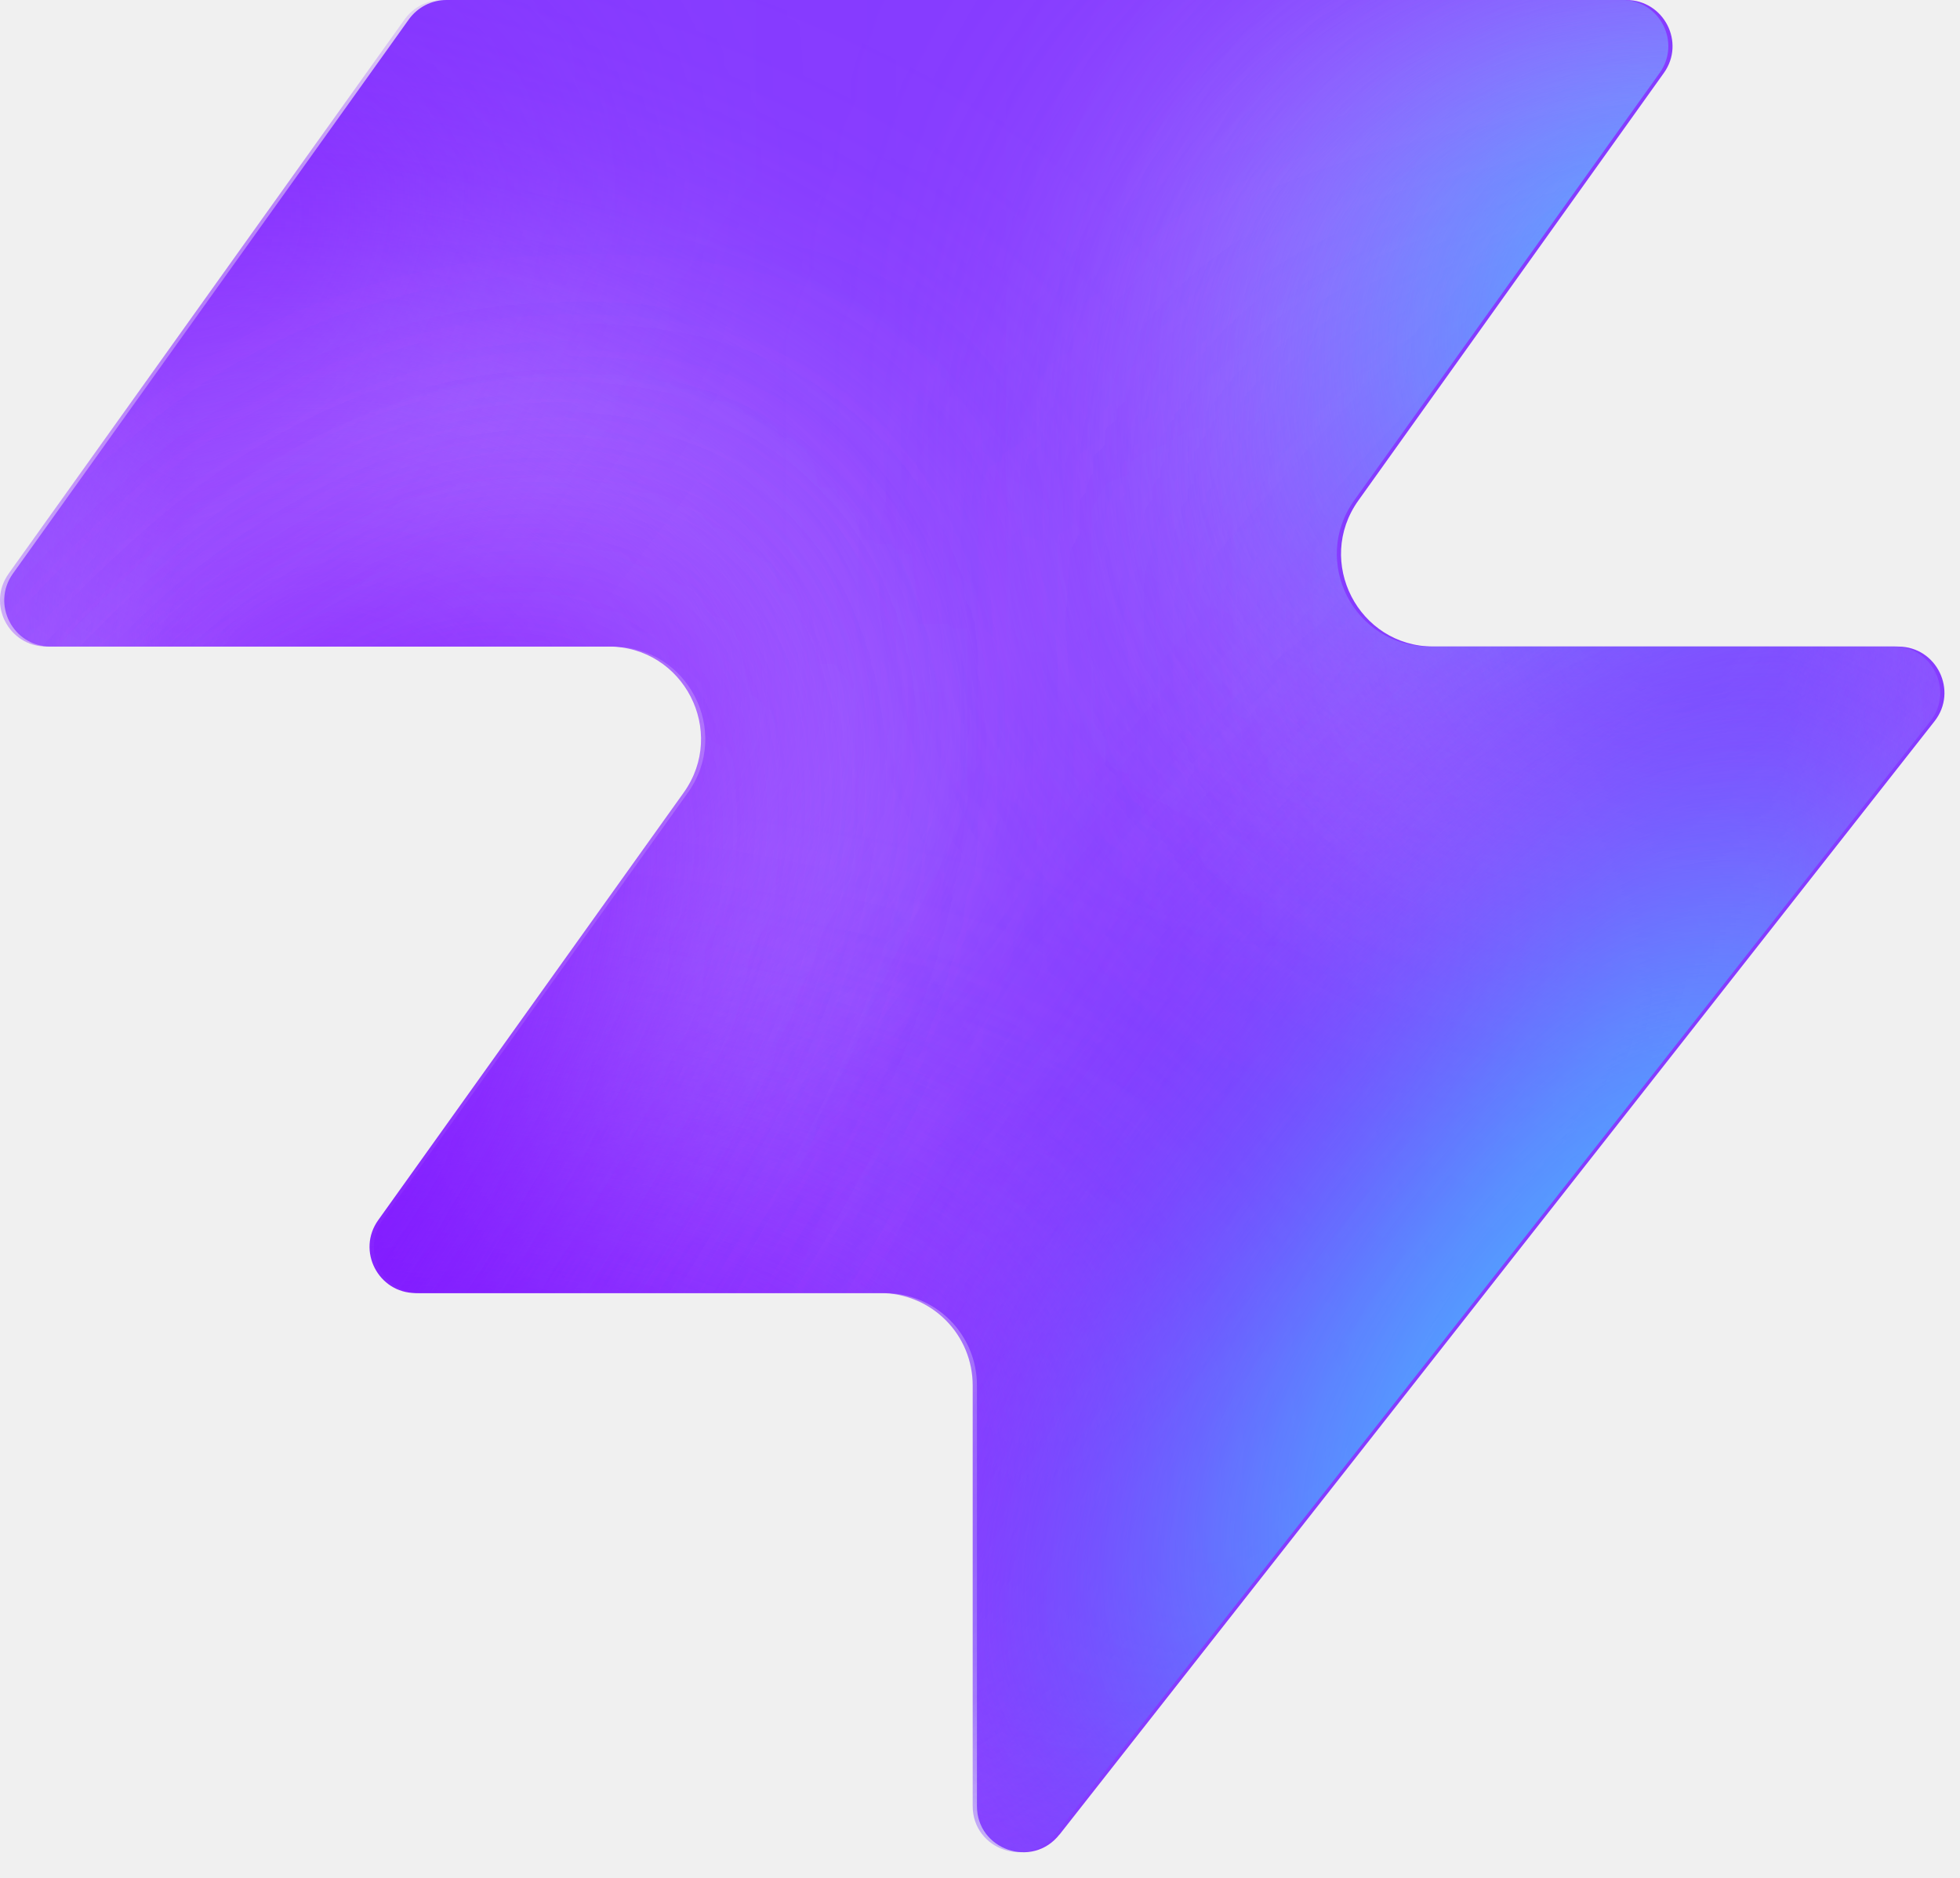
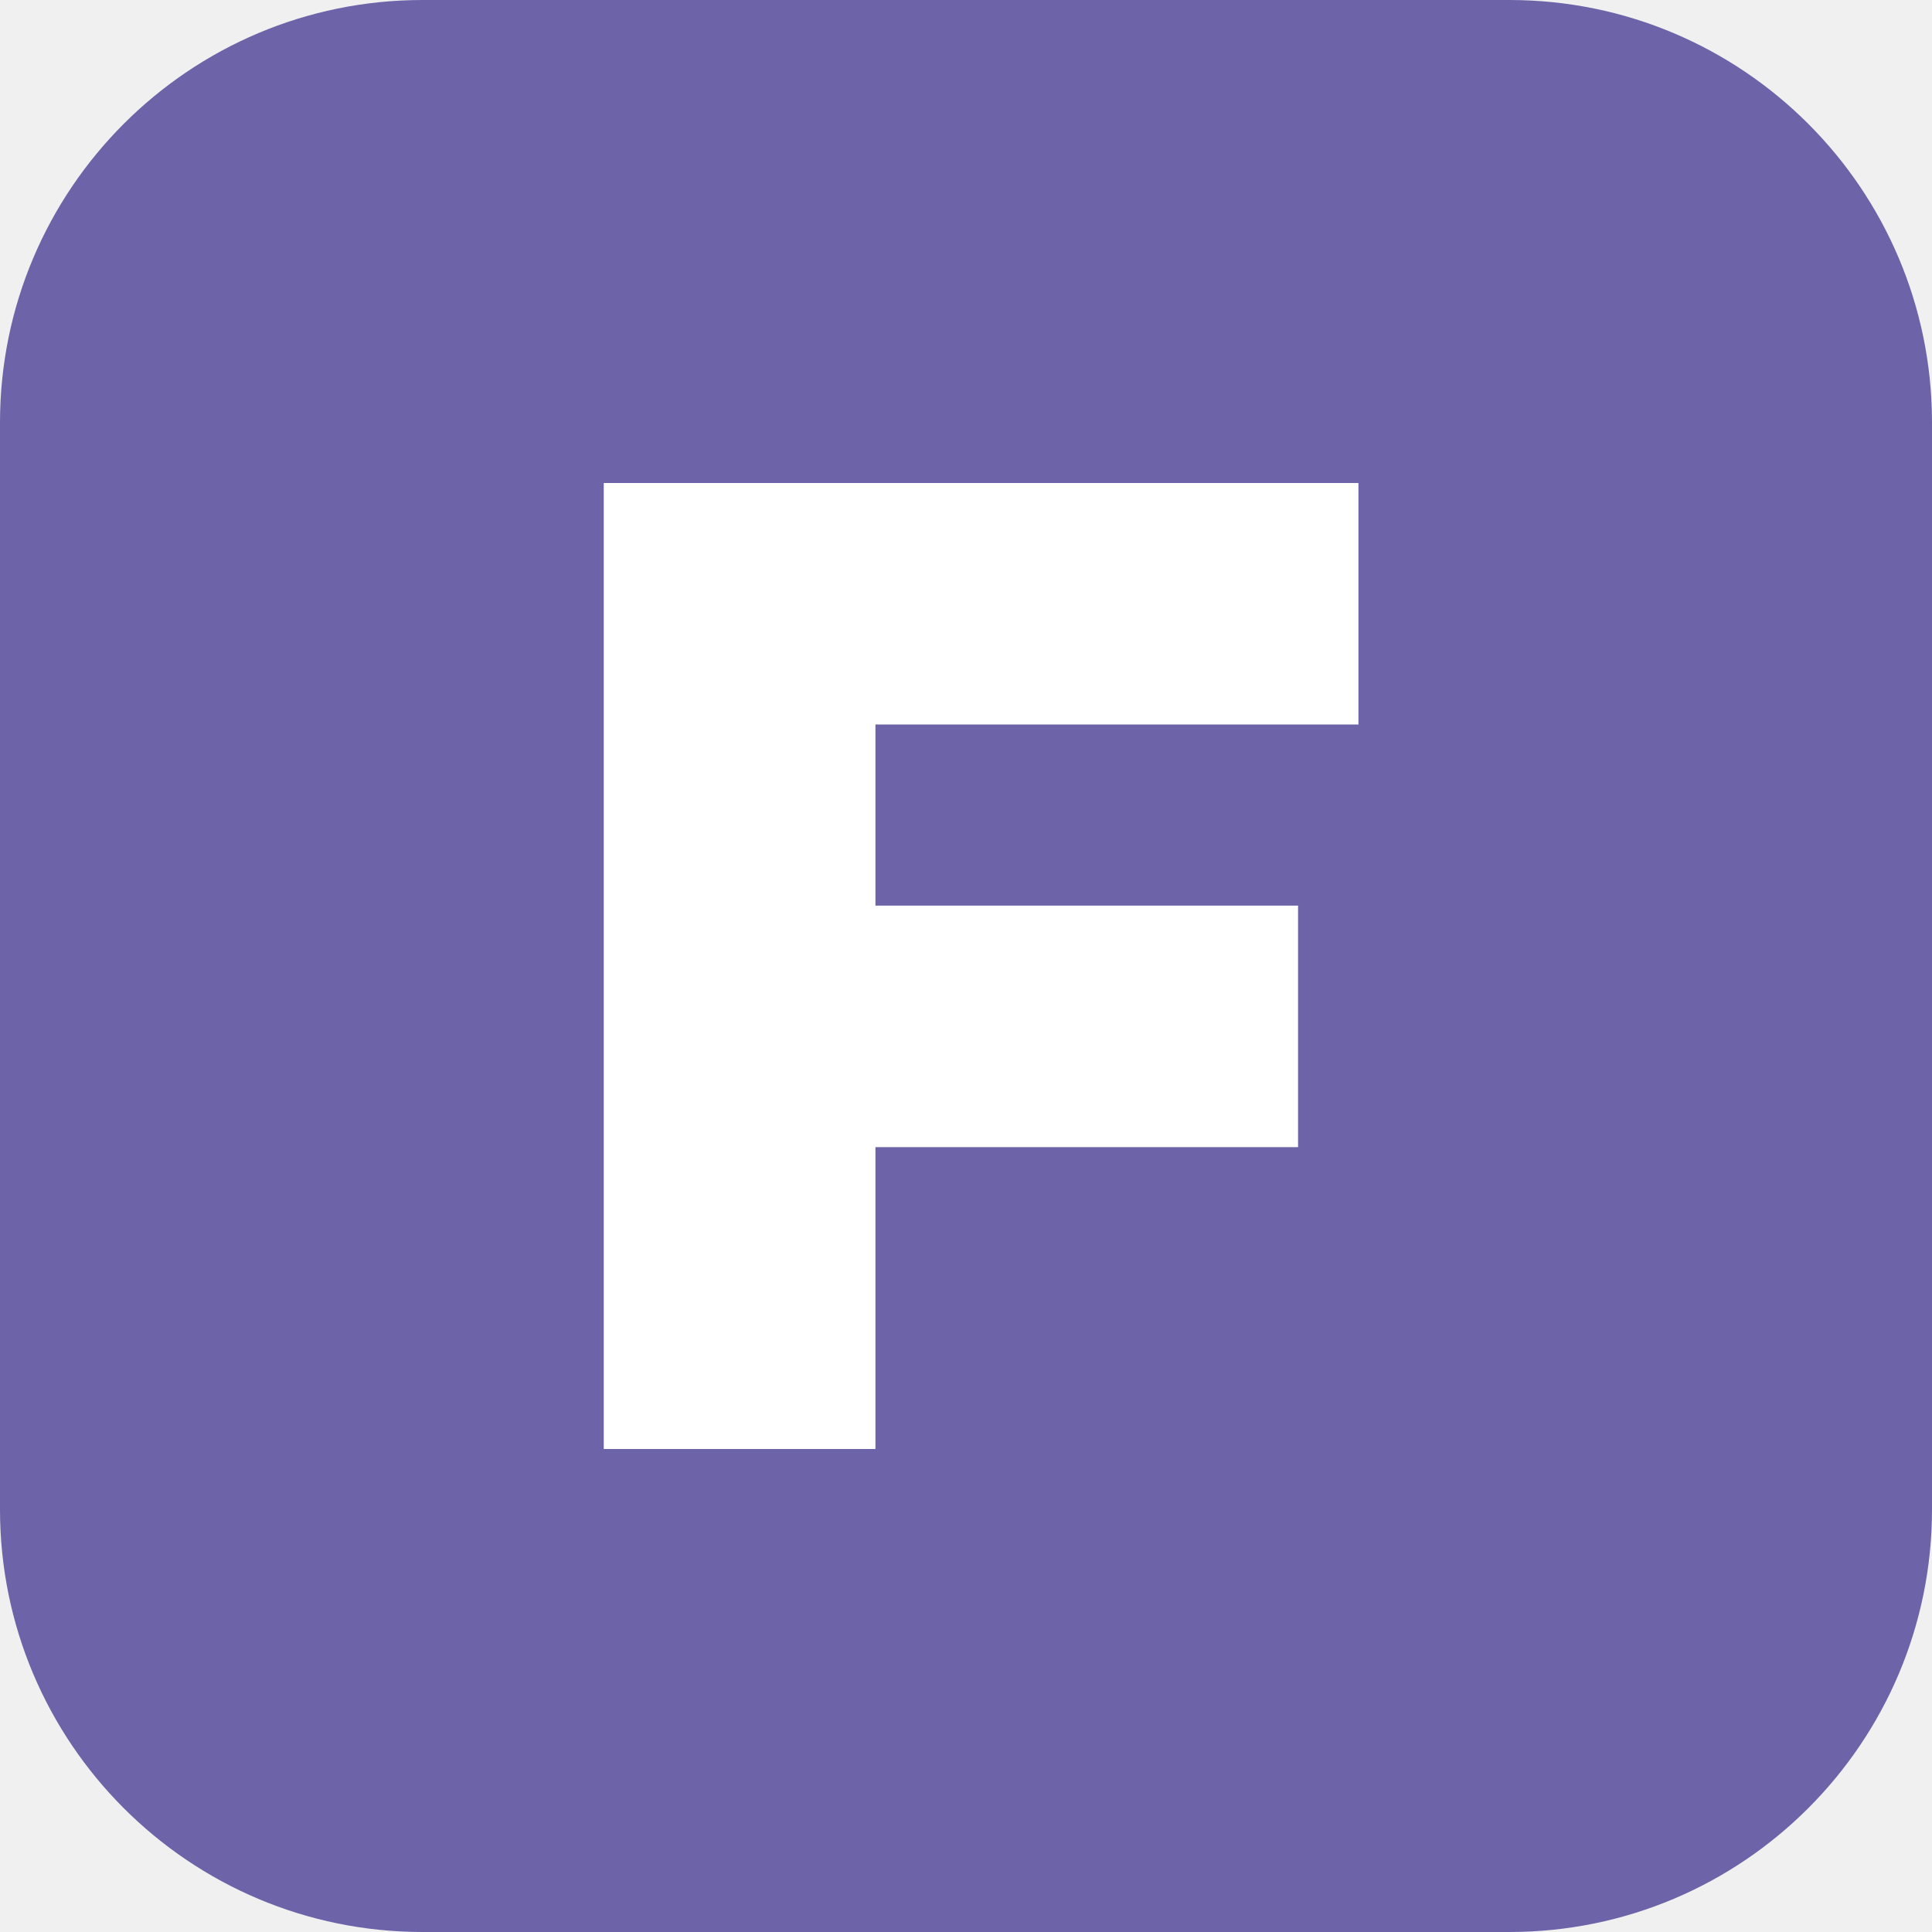
- <svg xmlns="http://www.w3.org/2000/svg" width="48" height="46" fill="none" viewBox="0 0 48 46">
-   <path fill="#863bff" d="M25.946 44.938c-.664.845-2.021.375-2.021-.698V33.937a2.26 2.26 0 0 0-2.262-2.262H10.287c-.92 0-1.456-1.04-.92-1.788l7.48-10.471c1.07-1.497 0-3.578-1.842-3.578H1.237c-.92 0-1.456-1.04-.92-1.788L10.013.474c.214-.297.556-.474.92-.474h28.894c.92 0 1.456 1.04.92 1.788l-7.48 10.471c-1.07 1.498 0 3.579 1.842 3.579h11.377c.943 0 1.473 1.088.89 1.83L25.947 44.94z" style="fill:#863bff;fill:color(display-p3 .525 .23 1);fill-opacity:1" />
-   <mask id="a" width="48" height="46" x="0" y="0" maskUnits="userSpaceOnUse" style="mask-type:alpha">
-     <path fill="#000" d="M25.842 44.938c-.664.844-2.021.375-2.021-.698V33.937a2.26 2.26 0 0 0-2.262-2.262H10.183c-.92 0-1.456-1.04-.92-1.788l7.48-10.471c1.07-1.498 0-3.579-1.842-3.579H1.133c-.92 0-1.456-1.04-.92-1.787L9.91.473c.214-.297.556-.474.92-.474h28.894c.92 0 1.456 1.04.92 1.788l-7.48 10.471c-1.07 1.498 0 3.578 1.842 3.578h11.377c.943 0 1.473 1.088.89 1.832L25.843 44.94z" style="fill:#000;fill-opacity:1" />
-   </mask>
-   <g mask="url(#a)">
-     <g filter="url(#b)">
-       <ellipse cx="5.508" cy="14.704" fill="#ede6ff" rx="5.508" ry="14.704" style="fill:#ede6ff;fill:color(display-p3 .927 .903 1);fill-opacity:1" transform="matrix(.00324 1 1 -.00324 -4.47 31.516)" />
-     </g>
-     <g filter="url(#c)">
-       <ellipse cx="10.399" cy="29.851" fill="#ede6ff" rx="10.399" ry="29.851" style="fill:#ede6ff;fill:color(display-p3 .927 .903 1);fill-opacity:1" transform="matrix(.00324 1 1 -.00324 -39.328 7.883)" />
-     </g>
-     <g filter="url(#d)">
-       <ellipse cx="5.508" cy="30.487" fill="#7e14ff" rx="5.508" ry="30.487" style="fill:#7e14ff;fill:color(display-p3 .492 .077 1);fill-opacity:1" transform="rotate(89.814 -25.913 -14.639)scale(1 -1)" />
-     </g>
-     <g filter="url(#e)">
-       <ellipse cx="5.508" cy="30.599" fill="#7e14ff" rx="5.508" ry="30.599" style="fill:#7e14ff;fill:color(display-p3 .492 .077 1);fill-opacity:1" transform="rotate(89.814 -32.644 -3.334)scale(1 -1)" />
-     </g>
-     <g filter="url(#f)">
-       <ellipse cx="5.508" cy="30.599" fill="#7e14ff" rx="5.508" ry="30.599" style="fill:#7e14ff;fill:color(display-p3 .492 .077 1);fill-opacity:1" transform="matrix(.00324 1 1 -.00324 -34.34 30.47)" />
-     </g>
-     <g filter="url(#g)">
-       <ellipse cx="14.072" cy="22.078" fill="#ede6ff" rx="14.072" ry="22.078" style="fill:#ede6ff;fill:color(display-p3 .927 .903 1);fill-opacity:1" transform="rotate(93.35 24.506 48.493)scale(-1 1)" />
-     </g>
-     <g filter="url(#h)">
-       <ellipse cx="3.47" cy="21.501" fill="#7e14ff" rx="3.47" ry="21.501" style="fill:#7e14ff;fill:color(display-p3 .492 .077 1);fill-opacity:1" transform="rotate(89.009 28.708 47.59)scale(-1 1)" />
-     </g>
-     <g filter="url(#i)">
-       <ellipse cx="3.47" cy="21.501" fill="#7e14ff" rx="3.47" ry="21.501" style="fill:#7e14ff;fill:color(display-p3 .492 .077 1);fill-opacity:1" transform="rotate(89.009 28.708 47.59)scale(-1 1)" />
-     </g>
-     <g filter="url(#j)">
-       <ellipse cx=".387" cy="8.972" fill="#7e14ff" rx="4.407" ry="29.108" style="fill:#7e14ff;fill:color(display-p3 .492 .077 1);fill-opacity:1" transform="rotate(39.51 .387 8.972)" />
-     </g>
-     <g filter="url(#k)">
-       <ellipse cx="47.523" cy="-6.092" fill="#7e14ff" rx="4.407" ry="29.108" style="fill:#7e14ff;fill:color(display-p3 .492 .077 1);fill-opacity:1" transform="rotate(37.892 47.523 -6.092)" />
-     </g>
-     <g filter="url(#l)">
-       <ellipse cx="41.412" cy="6.333" fill="#47bfff" rx="5.971" ry="9.665" style="fill:#47bfff;fill:color(display-p3 .28 .748 1);fill-opacity:1" transform="rotate(37.892 41.412 6.333)" />
-     </g>
-     <g filter="url(#m)">
-       <ellipse cx="-1.879" cy="38.332" fill="#7e14ff" rx="4.407" ry="29.108" style="fill:#7e14ff;fill:color(display-p3 .492 .077 1);fill-opacity:1" transform="rotate(37.892 -1.88 38.332)" />
-     </g>
-     <g filter="url(#n)">
-       <ellipse cx="-1.879" cy="38.332" fill="#7e14ff" rx="4.407" ry="29.108" style="fill:#7e14ff;fill:color(display-p3 .492 .077 1);fill-opacity:1" transform="rotate(37.892 -1.88 38.332)" />
-     </g>
-     <g filter="url(#o)">
-       <ellipse cx="35.651" cy="29.907" fill="#7e14ff" rx="4.407" ry="29.108" style="fill:#7e14ff;fill:color(display-p3 .492 .077 1);fill-opacity:1" transform="rotate(37.892 35.651 29.907)" />
-     </g>
-     <g filter="url(#p)">
-       <ellipse cx="38.418" cy="32.4" fill="#47bfff" rx="5.971" ry="15.297" style="fill:#47bfff;fill:color(display-p3 .28 .748 1);fill-opacity:1" transform="rotate(37.892 38.418 32.4)" />
-     </g>
-   </g>
-   <defs>
-     <filter id="b" width="60.045" height="41.654" x="-19.77" y="16.149" color-interpolation-filters="sRGB" filterUnits="userSpaceOnUse">
-       <feFlood flood-opacity="0" result="BackgroundImageFix" />
-       <feBlend in="SourceGraphic" in2="BackgroundImageFix" result="shape" />
-       <feGaussianBlur result="effect1_foregroundBlur_2002_17158" stdDeviation="7.659" />
-     </filter>
-     <filter id="c" width="90.34" height="51.437" x="-54.613" y="-7.533" color-interpolation-filters="sRGB" filterUnits="userSpaceOnUse">
-       <feFlood flood-opacity="0" result="BackgroundImageFix" />
-       <feBlend in="SourceGraphic" in2="BackgroundImageFix" result="shape" />
-       <feGaussianBlur result="effect1_foregroundBlur_2002_17158" stdDeviation="7.659" />
-     </filter>
-     <filter id="d" width="79.355" height="29.4" x="-49.64" y="2.03" color-interpolation-filters="sRGB" filterUnits="userSpaceOnUse">
-       <feFlood flood-opacity="0" result="BackgroundImageFix" />
-       <feBlend in="SourceGraphic" in2="BackgroundImageFix" result="shape" />
-       <feGaussianBlur result="effect1_foregroundBlur_2002_17158" stdDeviation="4.596" />
-     </filter>
-     <filter id="e" width="79.579" height="29.4" x="-45.045" y="20.029" color-interpolation-filters="sRGB" filterUnits="userSpaceOnUse">
-       <feFlood flood-opacity="0" result="BackgroundImageFix" />
-       <feBlend in="SourceGraphic" in2="BackgroundImageFix" result="shape" />
-       <feGaussianBlur result="effect1_foregroundBlur_2002_17158" stdDeviation="4.596" />
-     </filter>
-     <filter id="f" width="79.579" height="29.4" x="-43.513" y="21.178" color-interpolation-filters="sRGB" filterUnits="userSpaceOnUse">
-       <feFlood flood-opacity="0" result="BackgroundImageFix" />
-       <feBlend in="SourceGraphic" in2="BackgroundImageFix" result="shape" />
-       <feGaussianBlur result="effect1_foregroundBlur_2002_17158" stdDeviation="4.596" />
-     </filter>
-     <filter id="g" width="74.749" height="58.852" x="15.756" y="-17.901" color-interpolation-filters="sRGB" filterUnits="userSpaceOnUse">
-       <feFlood flood-opacity="0" result="BackgroundImageFix" />
-       <feBlend in="SourceGraphic" in2="BackgroundImageFix" result="shape" />
-       <feGaussianBlur result="effect1_foregroundBlur_2002_17158" stdDeviation="7.659" />
-     </filter>
-     <filter id="h" width="61.377" height="25.362" x="23.548" y="2.284" color-interpolation-filters="sRGB" filterUnits="userSpaceOnUse">
-       <feFlood flood-opacity="0" result="BackgroundImageFix" />
-       <feBlend in="SourceGraphic" in2="BackgroundImageFix" result="shape" />
-       <feGaussianBlur result="effect1_foregroundBlur_2002_17158" stdDeviation="4.596" />
-     </filter>
-     <filter id="i" width="61.377" height="25.362" x="23.548" y="2.284" color-interpolation-filters="sRGB" filterUnits="userSpaceOnUse">
-       <feFlood flood-opacity="0" result="BackgroundImageFix" />
-       <feBlend in="SourceGraphic" in2="BackgroundImageFix" result="shape" />
-       <feGaussianBlur result="effect1_foregroundBlur_2002_17158" stdDeviation="4.596" />
-     </filter>
-     <filter id="j" width="56.045" height="63.649" x="-27.636" y="-22.853" color-interpolation-filters="sRGB" filterUnits="userSpaceOnUse">
-       <feFlood flood-opacity="0" result="BackgroundImageFix" />
-       <feBlend in="SourceGraphic" in2="BackgroundImageFix" result="shape" />
-       <feGaussianBlur result="effect1_foregroundBlur_2002_17158" stdDeviation="4.596" />
-     </filter>
-     <filter id="k" width="54.814" height="64.646" x="20.116" y="-38.415" color-interpolation-filters="sRGB" filterUnits="userSpaceOnUse">
-       <feFlood flood-opacity="0" result="BackgroundImageFix" />
-       <feBlend in="SourceGraphic" in2="BackgroundImageFix" result="shape" />
-       <feGaussianBlur result="effect1_foregroundBlur_2002_17158" stdDeviation="4.596" />
-     </filter>
-     <filter id="l" width="33.541" height="35.313" x="24.641" y="-11.323" color-interpolation-filters="sRGB" filterUnits="userSpaceOnUse">
-       <feFlood flood-opacity="0" result="BackgroundImageFix" />
-       <feBlend in="SourceGraphic" in2="BackgroundImageFix" result="shape" />
-       <feGaussianBlur result="effect1_foregroundBlur_2002_17158" stdDeviation="4.596" />
-     </filter>
-     <filter id="m" width="54.814" height="64.646" x="-29.286" y="6.009" color-interpolation-filters="sRGB" filterUnits="userSpaceOnUse">
-       <feFlood flood-opacity="0" result="BackgroundImageFix" />
-       <feBlend in="SourceGraphic" in2="BackgroundImageFix" result="shape" />
-       <feGaussianBlur result="effect1_foregroundBlur_2002_17158" stdDeviation="4.596" />
-     </filter>
-     <filter id="n" width="54.814" height="64.646" x="-29.286" y="6.009" color-interpolation-filters="sRGB" filterUnits="userSpaceOnUse">
-       <feFlood flood-opacity="0" result="BackgroundImageFix" />
-       <feBlend in="SourceGraphic" in2="BackgroundImageFix" result="shape" />
-       <feGaussianBlur result="effect1_foregroundBlur_2002_17158" stdDeviation="4.596" />
-     </filter>
-     <filter id="o" width="54.814" height="64.646" x="8.244" y="-2.416" color-interpolation-filters="sRGB" filterUnits="userSpaceOnUse">
-       <feFlood flood-opacity="0" result="BackgroundImageFix" />
-       <feBlend in="SourceGraphic" in2="BackgroundImageFix" result="shape" />
-       <feGaussianBlur result="effect1_foregroundBlur_2002_17158" stdDeviation="4.596" />
-     </filter>
-     <filter id="p" width="39.409" height="43.623" x="18.713" y="10.588" color-interpolation-filters="sRGB" filterUnits="userSpaceOnUse">
-       <feFlood flood-opacity="0" result="BackgroundImageFix" />
-       <feBlend in="SourceGraphic" in2="BackgroundImageFix" result="shape" />
-       <feGaussianBlur result="effect1_foregroundBlur_2002_17158" stdDeviation="4.596" />
-     </filter>
-   </defs>
+ <svg xmlns="http://www.w3.org/2000/svg" viewBox="0 0 64 64" role="img" aria-label="Frame Design System favicon">
+   <rect width="64" height="64" rx="14" fill="#6C63A8" />
+   <path fill="#FFFFFF" d="M20 16h25v8H29v6h14v8H29v10h-9V16Z" />
</svg>
